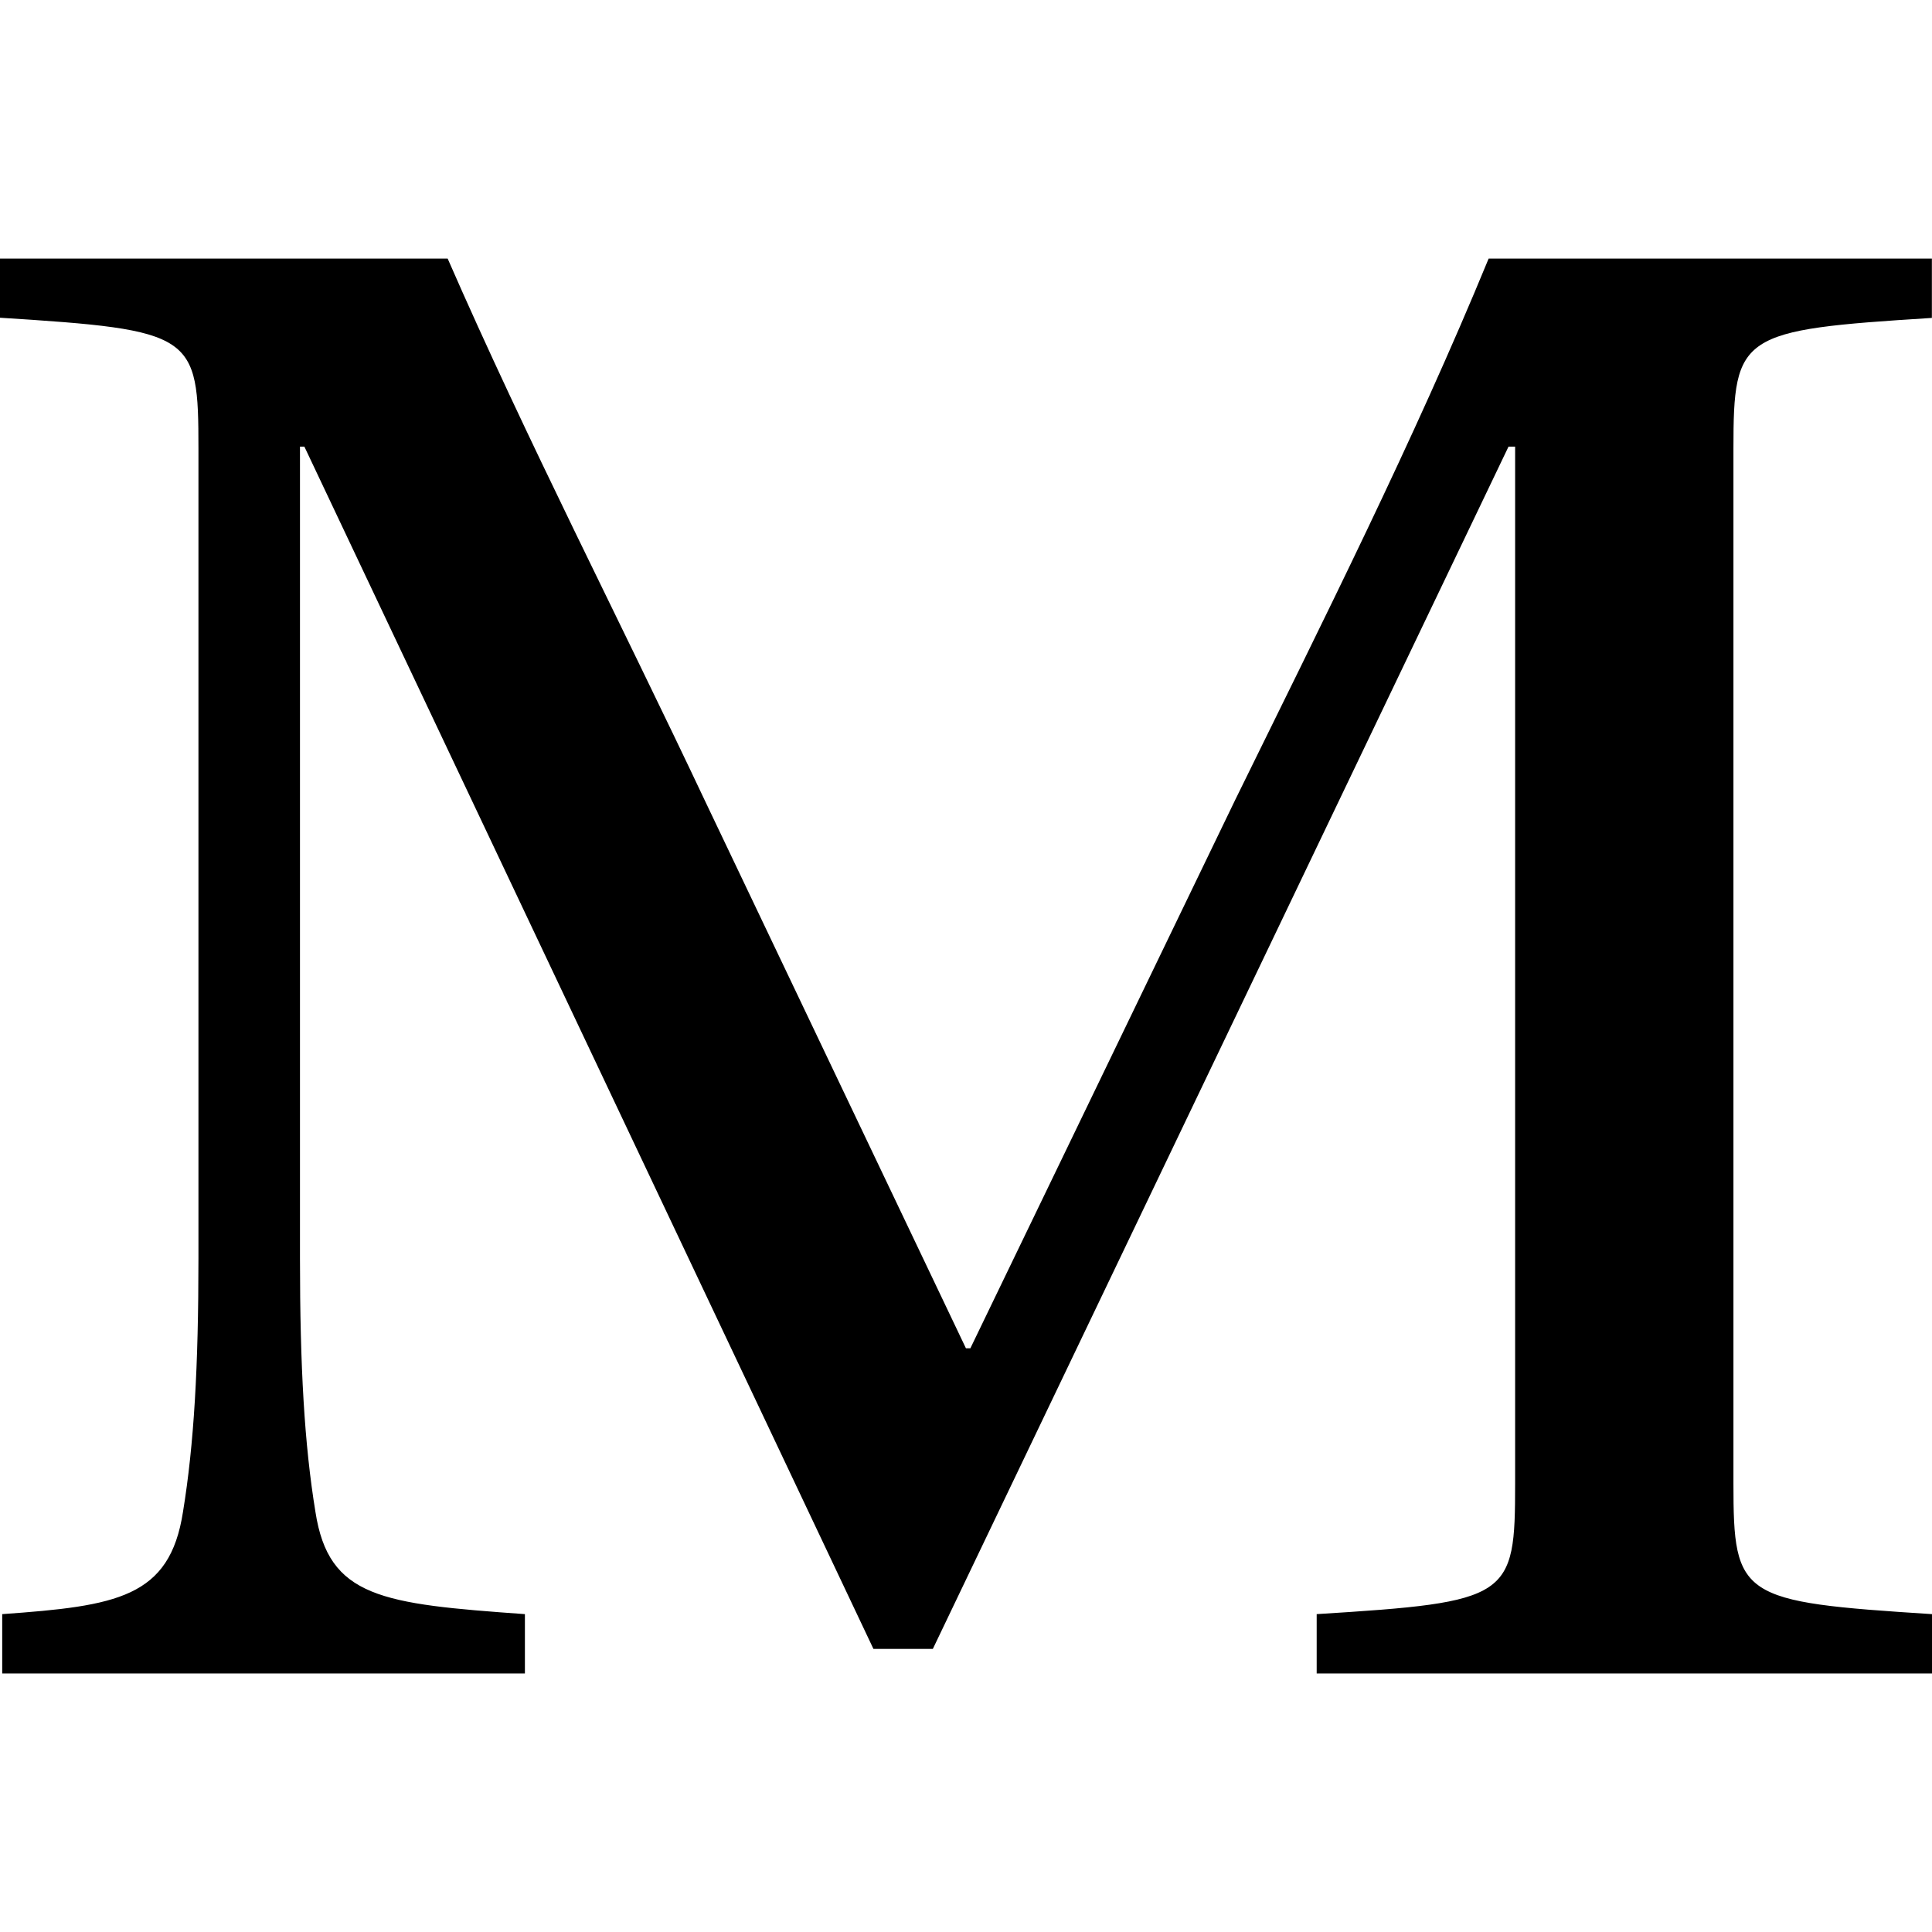
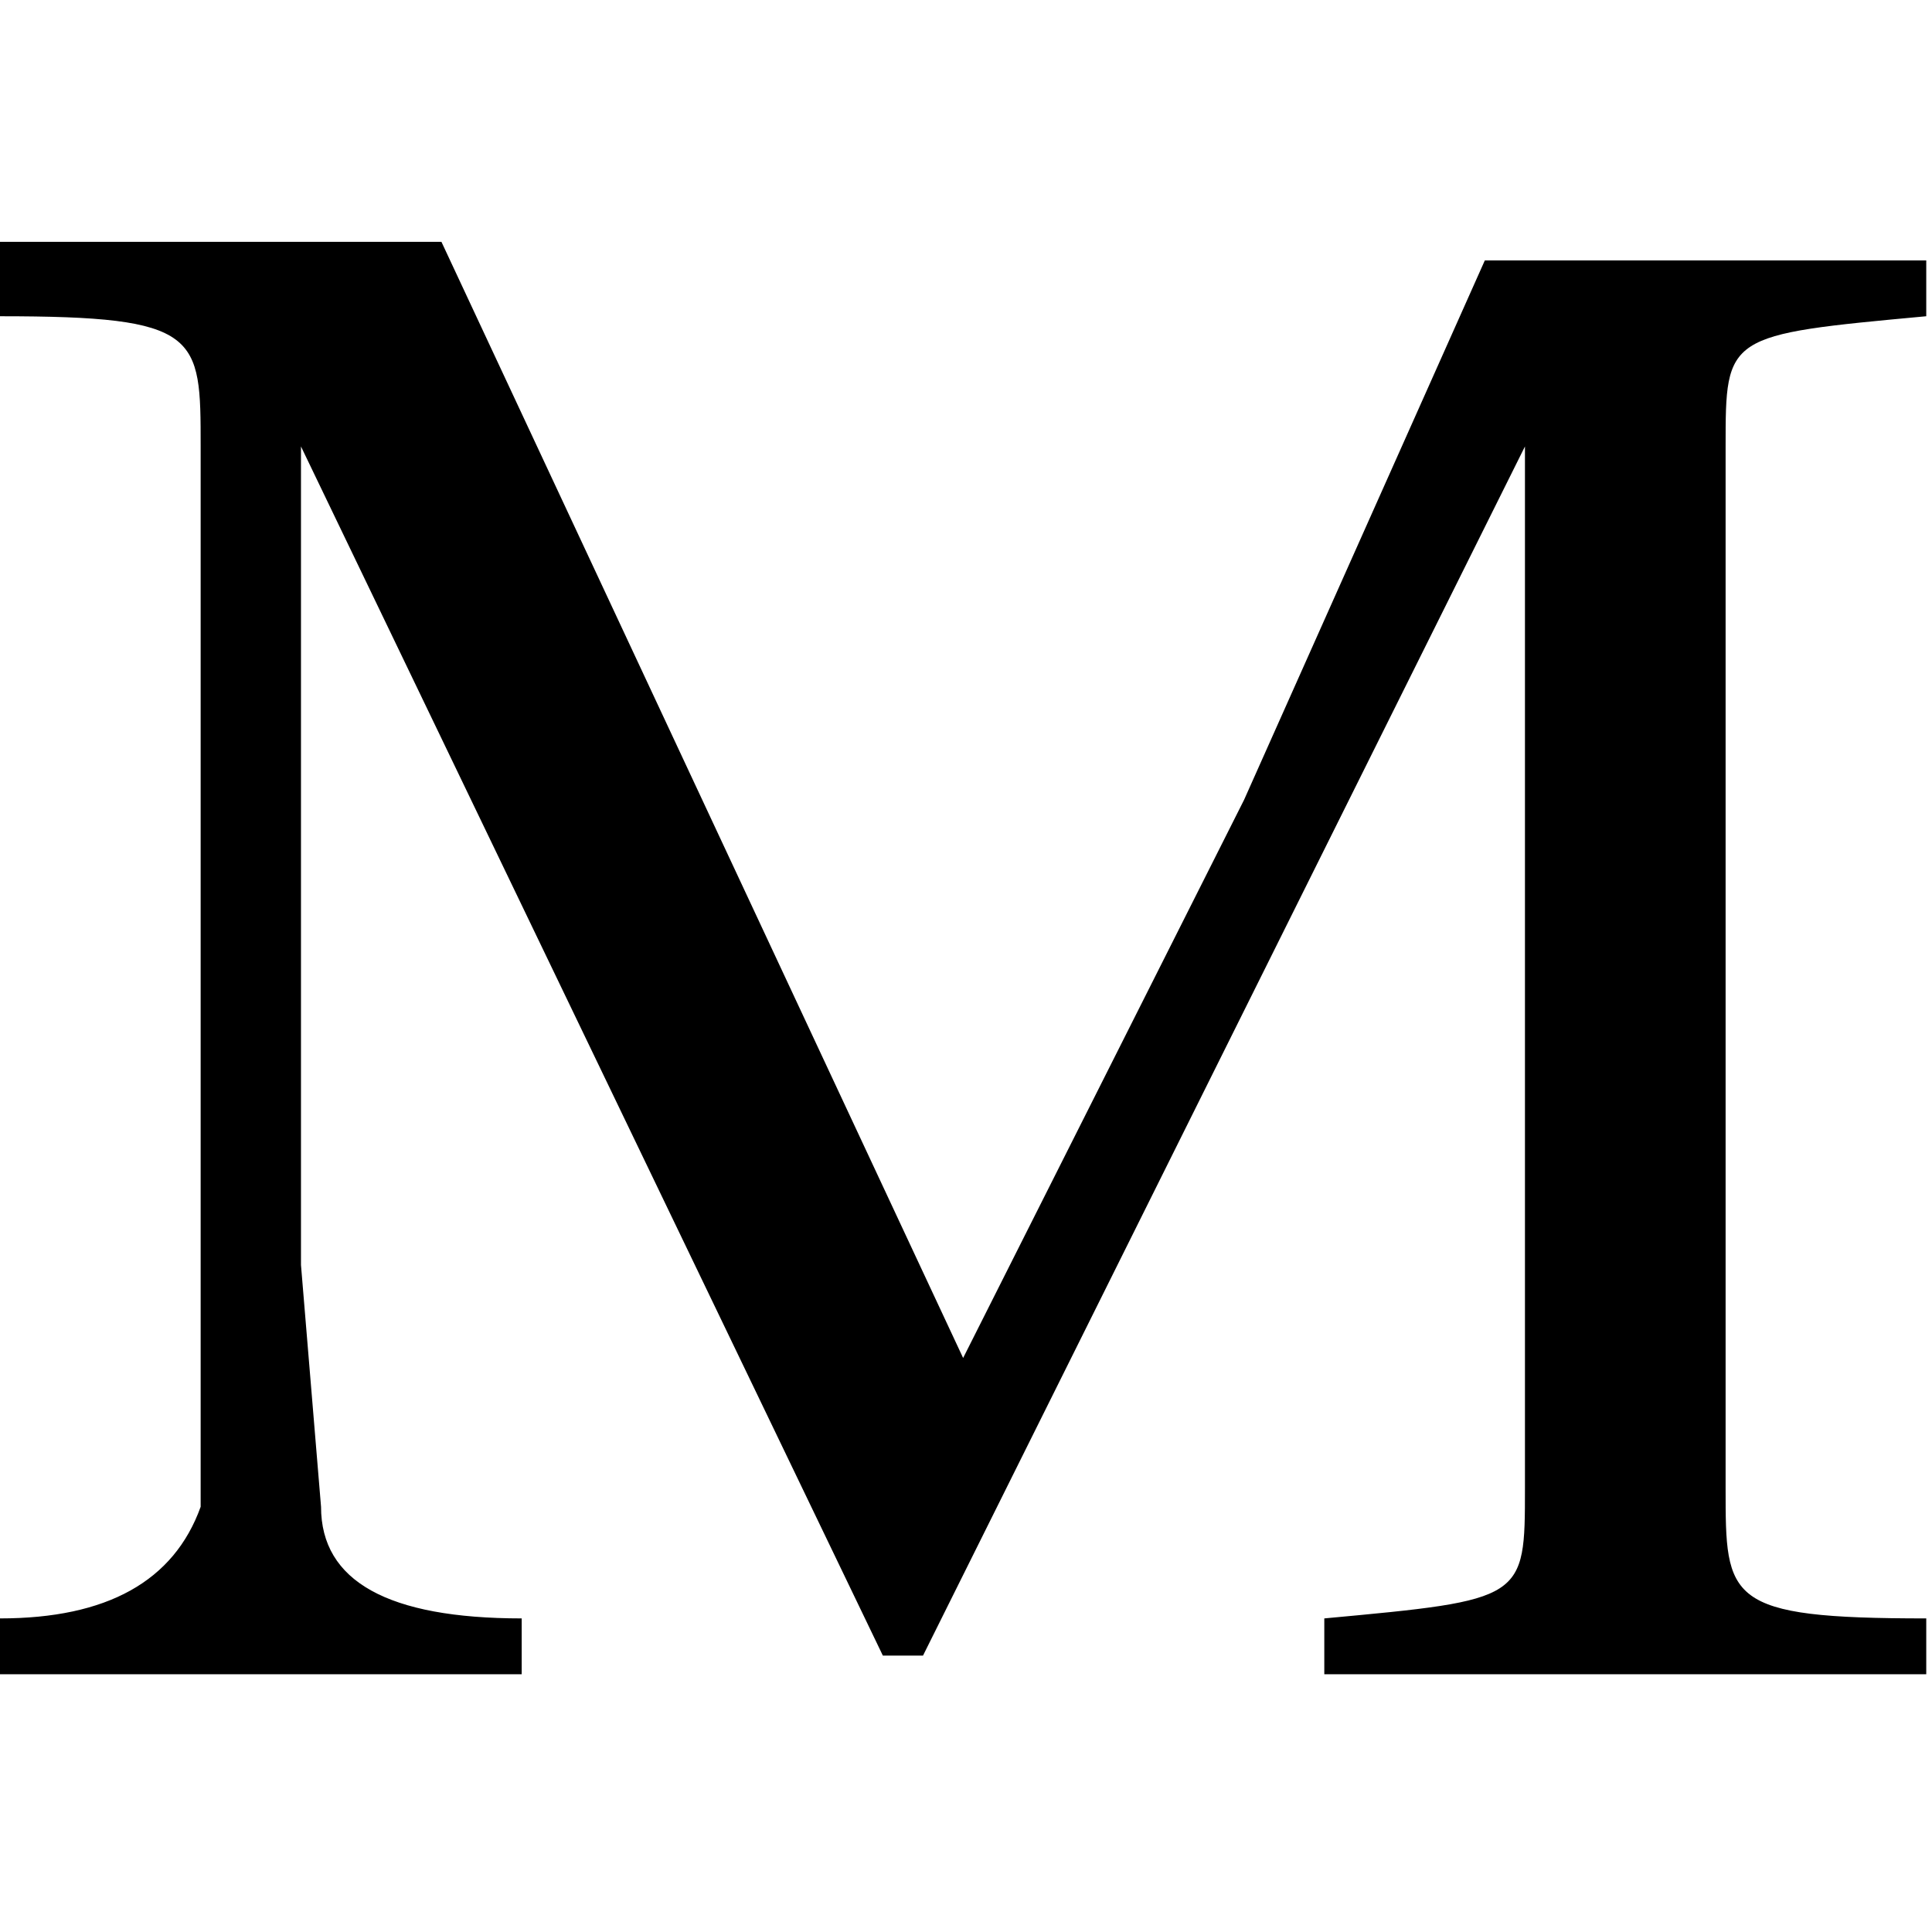
- <svg xmlns="http://www.w3.org/2000/svg" width="10mm" height="10mm" viewBox="0 0 10 10" version="1.1" id="svg5">
-   <defs id="defs2" />
-   <g id="layer1">
-     <g aria-label="M" transform="scale(1.038574,0.9628588)" id="text9032" style="font-size:10.992px;line-height:1.25;font-family:Heuristica;-inkscape-font-specification:'Heuristica, Normal';stroke-width:0.275">
-       <path d="M 0.011,8.996 H 2.616 V 8.677 C 1.902,8.622 1.638,8.589 1.572,8.127 1.517,7.765 1.495,7.347 1.495,6.764 V 2.401 H 1.517 L 4.353,8.864 H 4.649 L 7.518,2.401 h 0.033 V 7.974 c 0,0.616 -0.022,0.638 -0.989,0.703 V 8.996 H 9.629 V 8.677 C 8.672,8.611 8.639,8.589 8.639,7.974 V 2.412 c 0,-0.616 0.033,-0.638 0.989,-0.703 V 1.39 H 7.419 C 7.046,2.368 6.595,3.335 6.155,4.302 l -1.319,2.946 H 4.814 L 3.517,4.313 C 3.089,3.335 2.627,2.368 2.231,1.39 H 0 V 1.708 c 0.967,0.066 0.989,0.088 0.989,0.703 v 4.353 c 0,0.583 -0.022,1 -0.077,1.363 -0.066,0.462 -0.33,0.506 -0.901,0.55 z" id="path10912" />
-     </g>
-   </g>
+ <svg xmlns="http://www.w3.org/2000/svg" viewBox="0 0 10 10">
+   <path d="M0 9h2.6v-.3q-1 0-1-.6l-.1-1.3V2.4l2.9 6.5h.2l3-6.5V8c0 .6 0 .6-1 .7V9h3v-.3c-1 0-1-.1-1-.7V2.4c0-.6 0-.6 1-.7v-.3H7.4L6.2 4.3l-1.4 3-1.3-3-1.3-3H0v.4c1 0 1 .1 1 .7v5.7q-.2.6-1 .6z" aria-label="M" font-family="Heuristica" font-size="11" style="line-height:1.25;-inkscape-font-specification:&quot;Heuristica, Normal&quot;" transform="scale(1.03857 .96286)" />
</svg>
